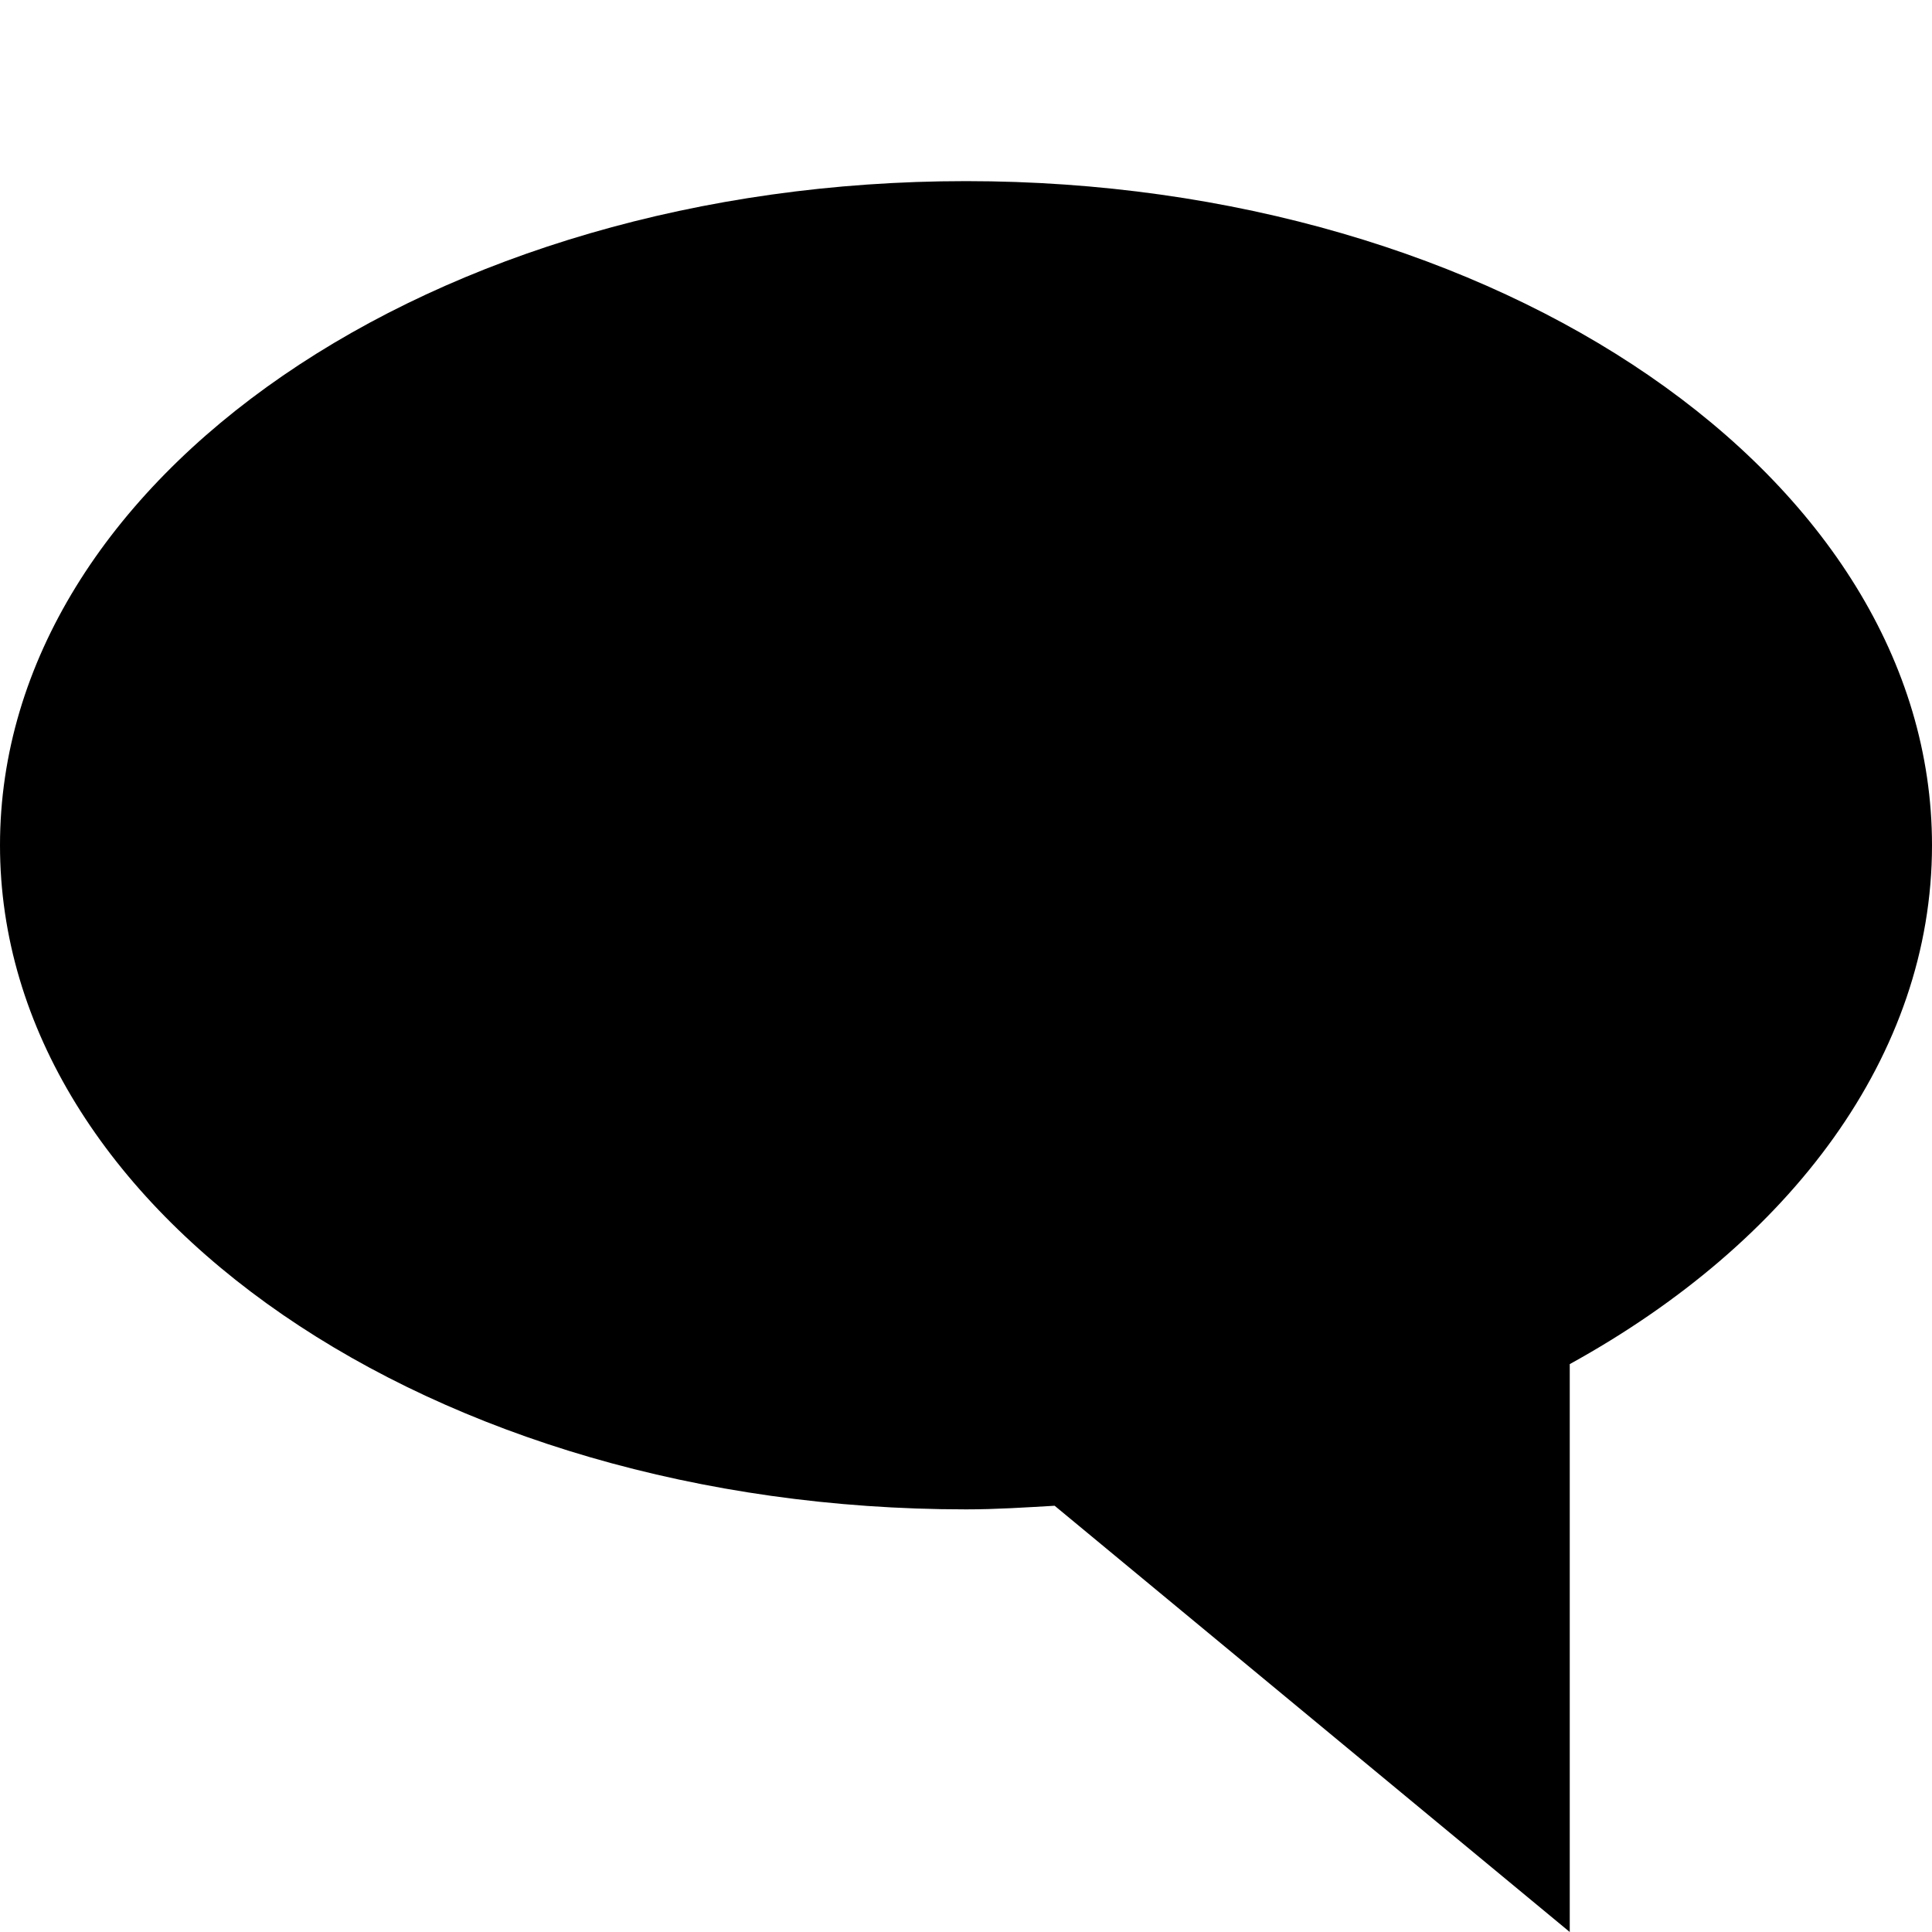
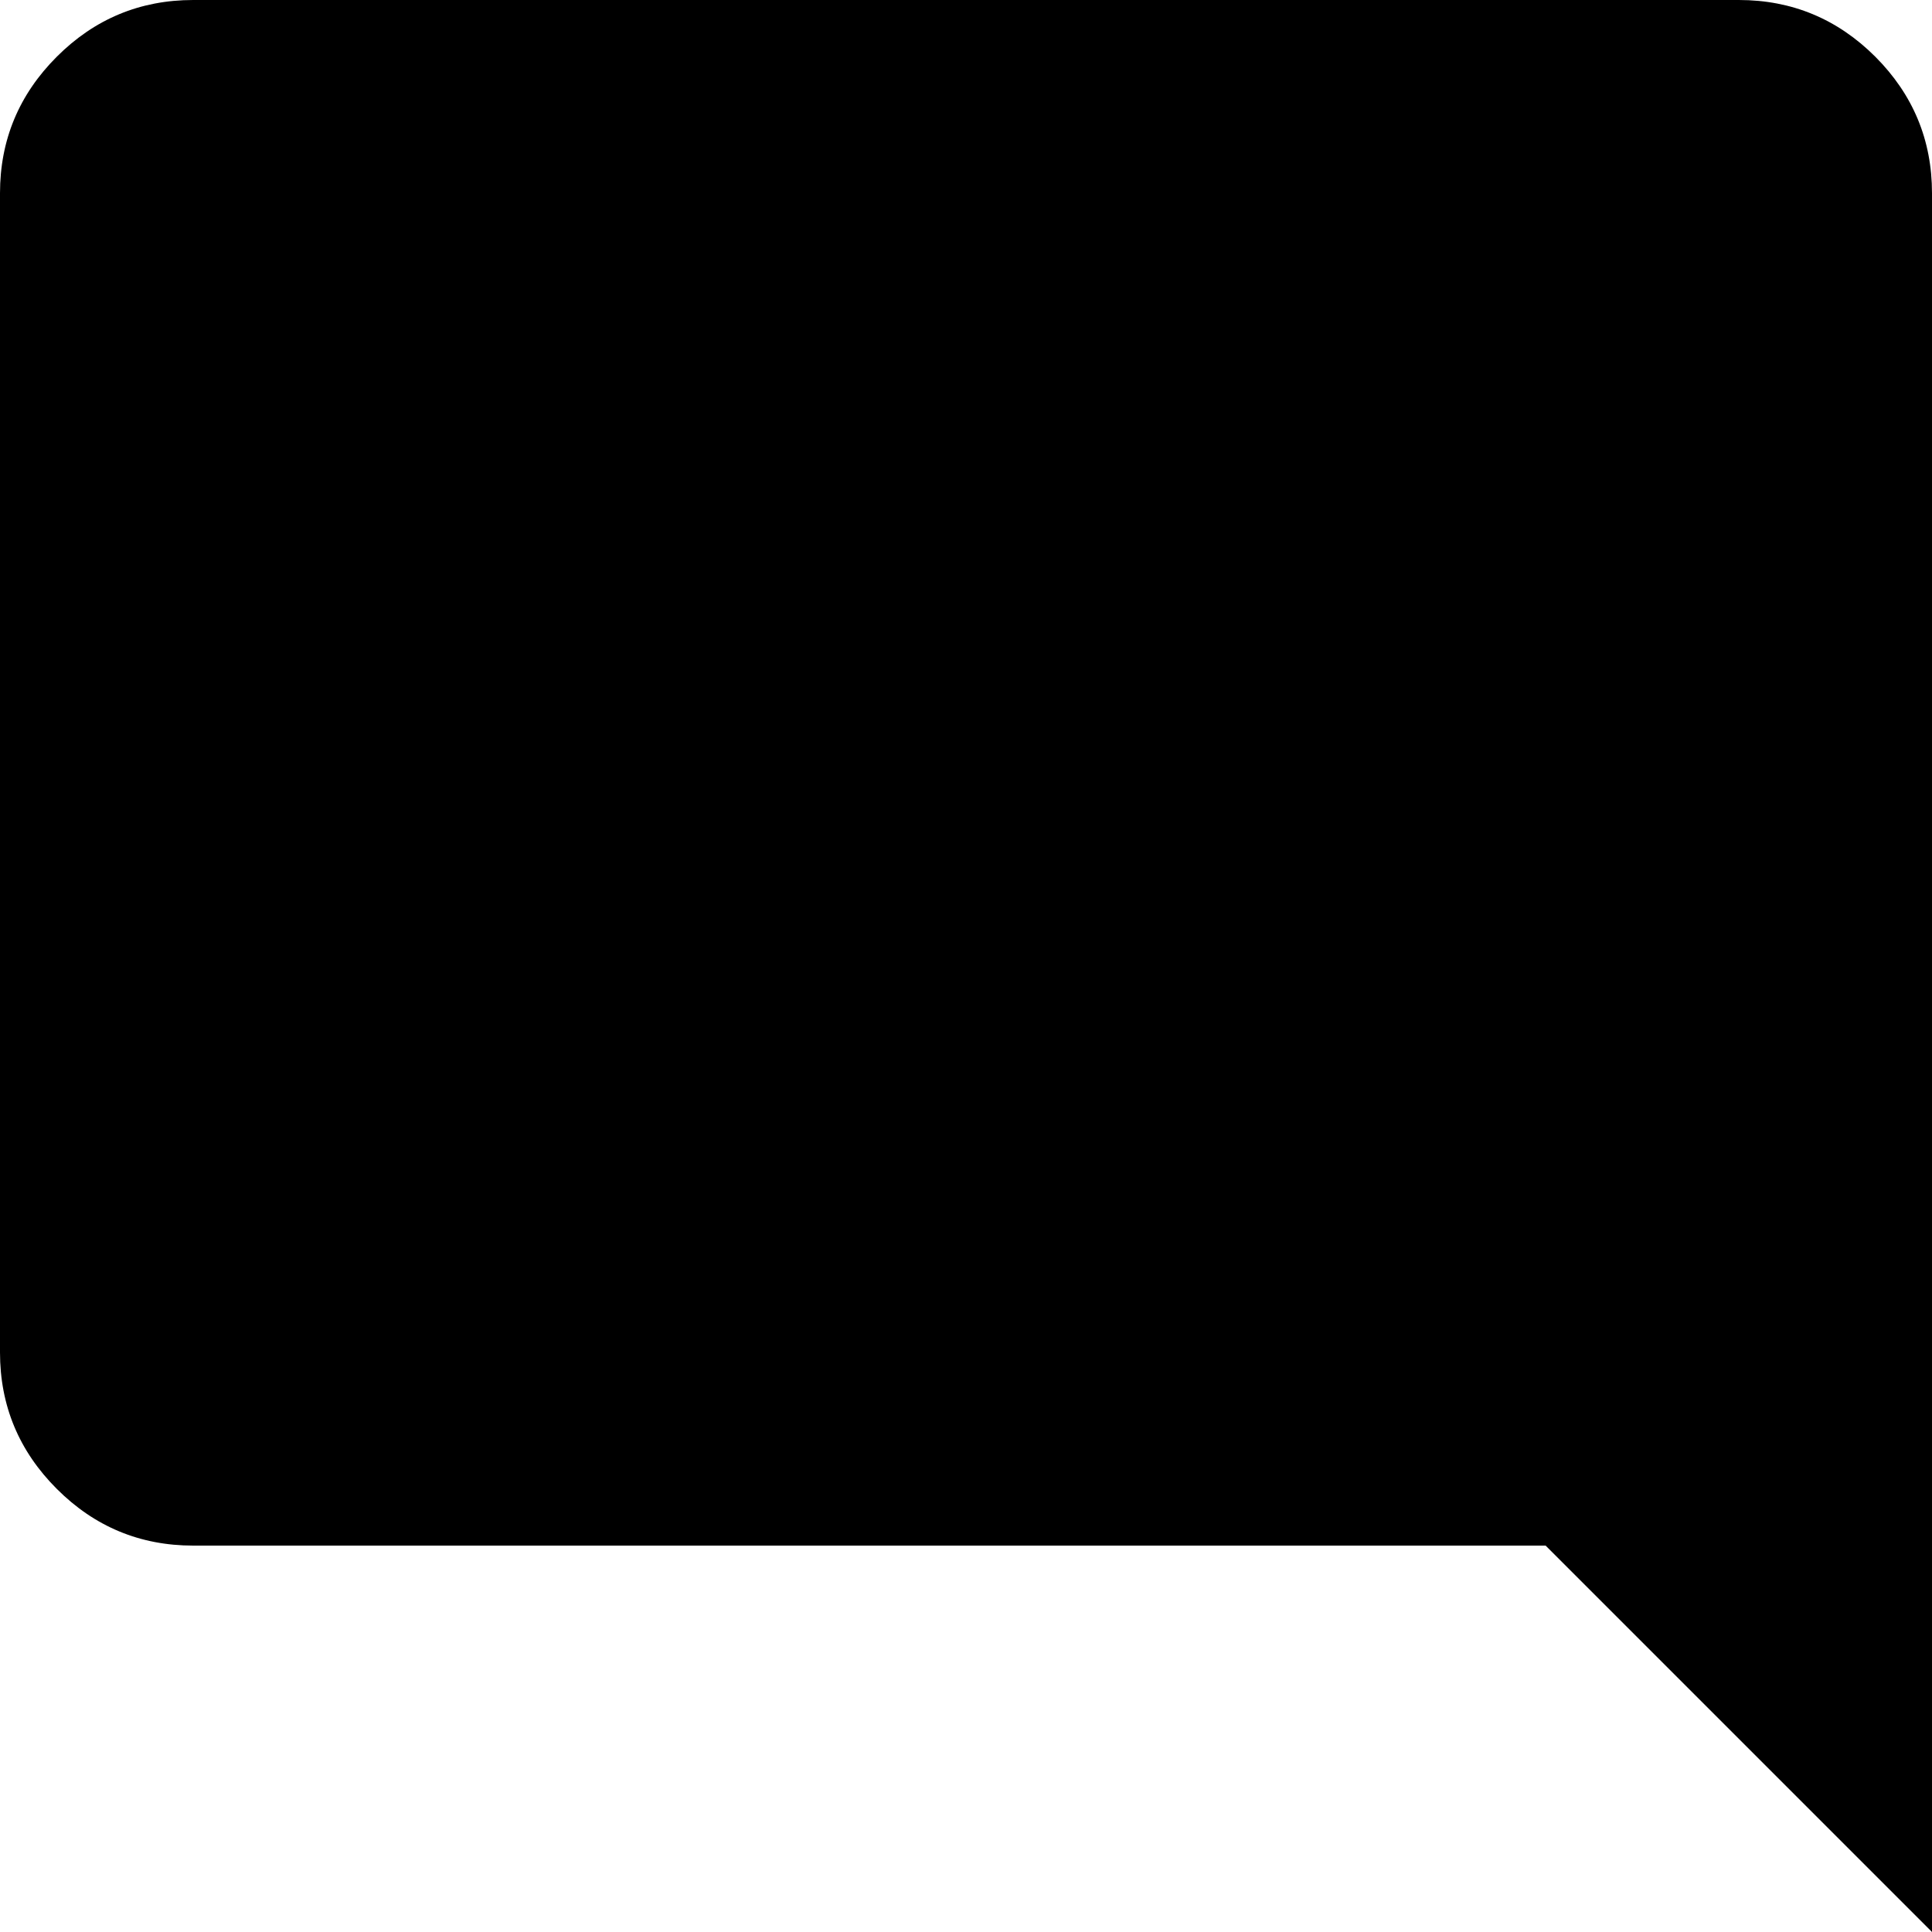
- <svg xmlns="http://www.w3.org/2000/svg" height="16" width="16" version="1.1" viewbox="0 0 16 16">
-   <path d="M8 1.5C3.582 1.5 0 3.962 0 7s3.582 5.5 8 5.5c.25 0 .49-.016.734-.03L13 16v-4.703c1.83-1.008 3-2.56 3-4.297 0-3.038-3.582-5.5-8-5.5z" />
+ <svg xmlns="http://www.w3.org/2000/svg" width="16" height="16" viewBox="0 0 16 16" version="1.1" xml:space="preserve" style="fill-rule:evenodd;clip-rule:evenodd;stroke-linejoin:round;stroke-miterlimit:2;">
+   <g transform="matrix(0.8,0,0,0.8,-1.6,-1.6)">
+     <path d="M4,18C3.45,18 2.979,17.804 2.588,17.413C2.196,17.021 2,16.55 2,16L2,4C2,3.45 2.196,2.979 2.588,2.587C2.979,2.196 3.45,2 4,2L20,2C20.55,2 21.021,2.196 21.413,2.587C21.804,2.979 22,3.45 22,4L22,22L18,18L4,18Z" style="fill-rule:nonzero;" />
+   </g>
</svg>
